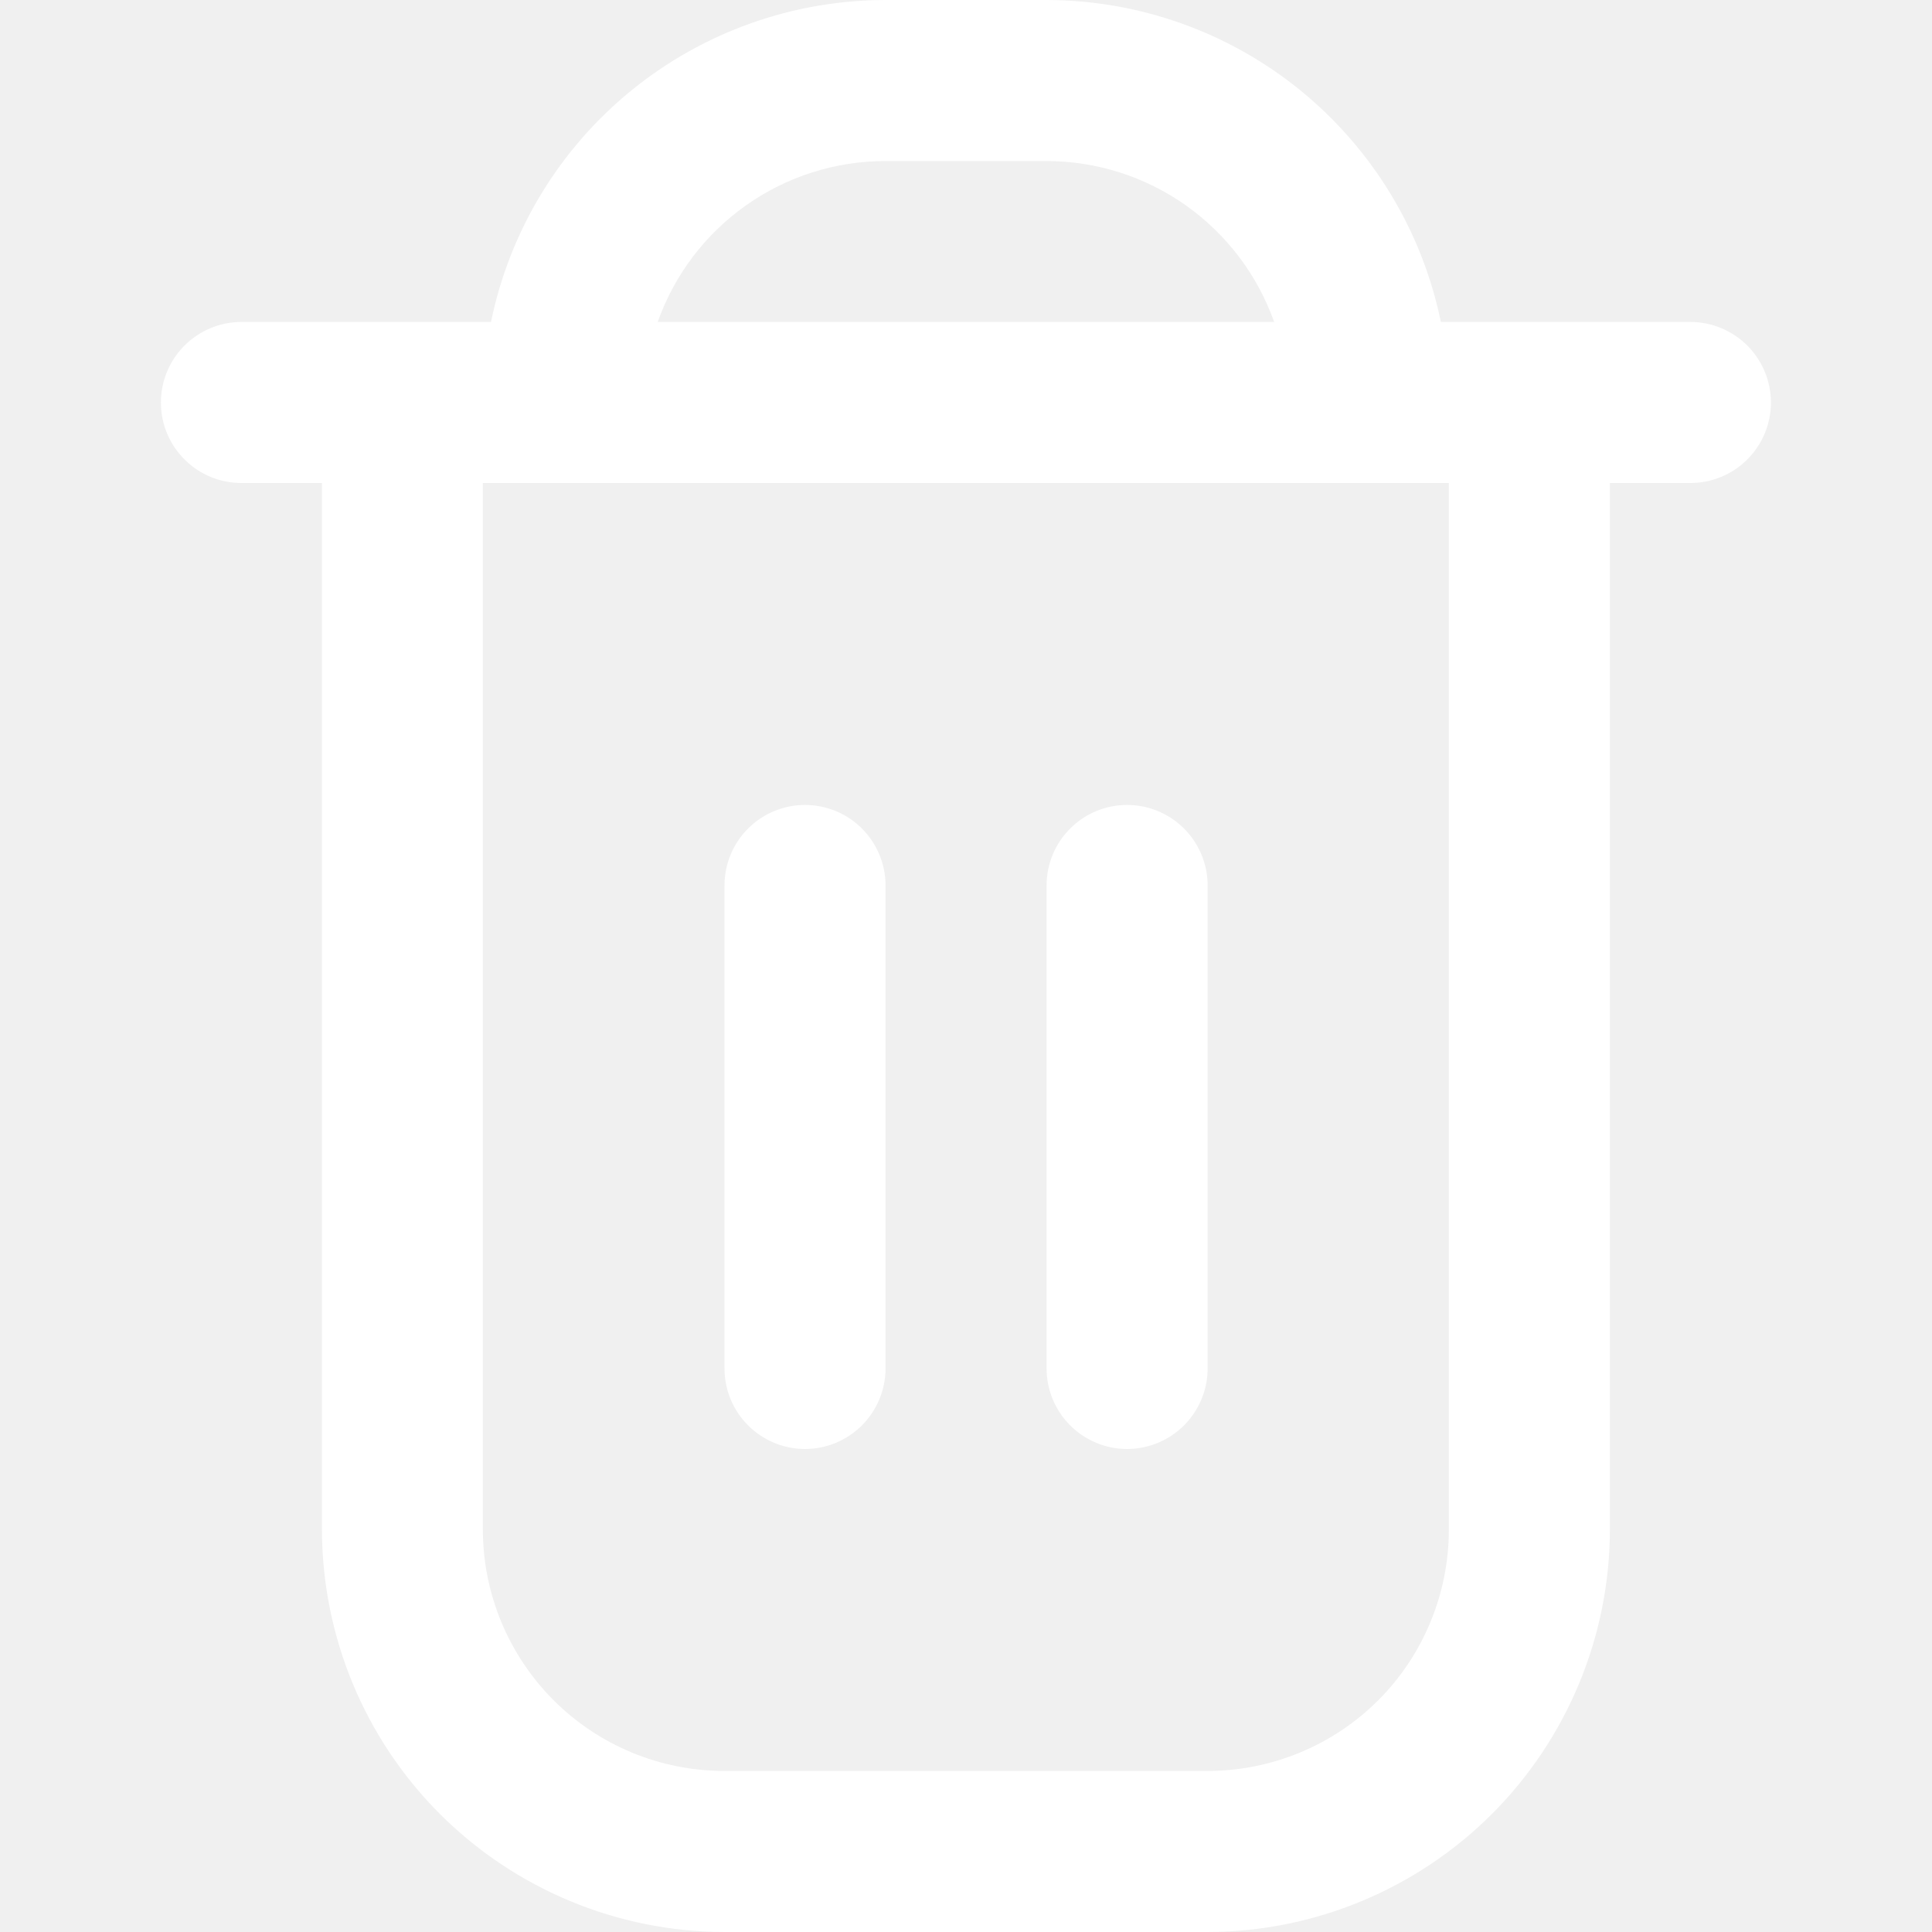
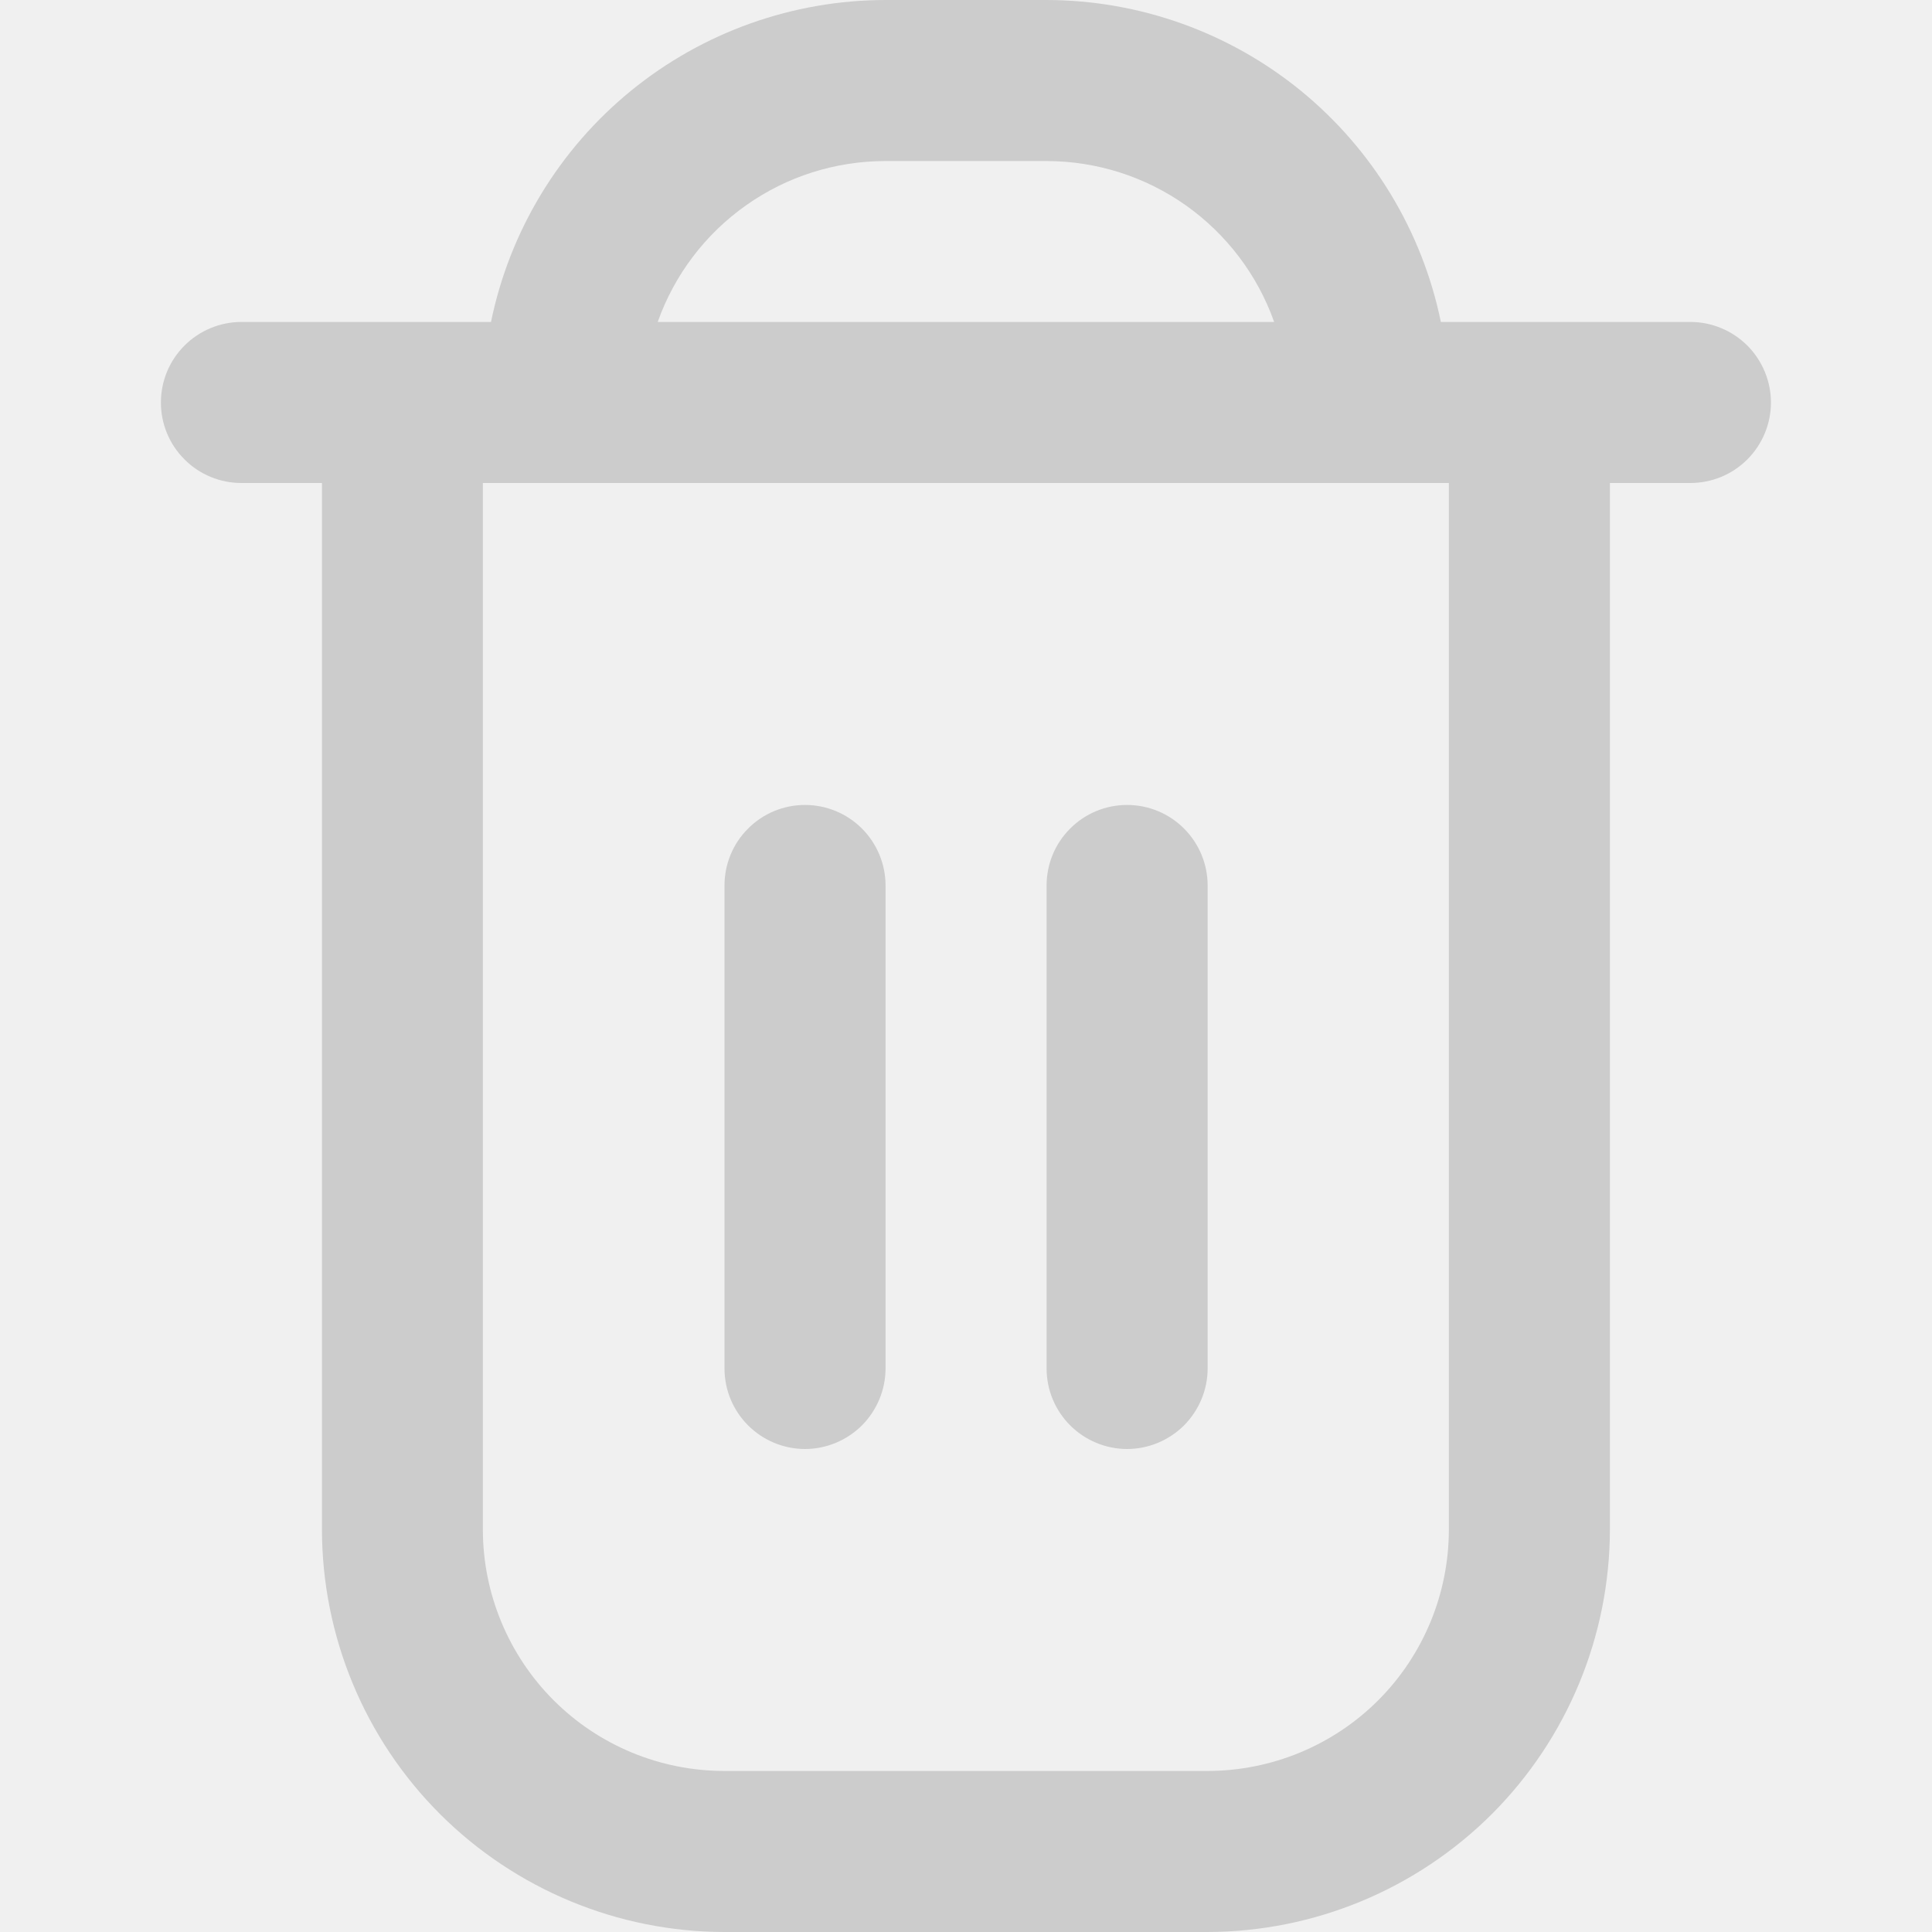
<svg xmlns="http://www.w3.org/2000/svg" width="14" height="14" viewBox="0 0 14 14" fill="none">
  <g clip-path="url(#clip0_149_2392)">
-     <path d="M12.249 2.333H10.441C10.306 1.675 9.947 1.083 9.427 0.658C8.906 0.233 8.255 0.001 7.583 0L6.416 0C5.744 0.001 5.093 0.233 4.572 0.658C4.051 1.083 3.693 1.675 3.558 2.333H1.749C1.595 2.333 1.446 2.395 1.337 2.504C1.227 2.614 1.166 2.762 1.166 2.917C1.166 3.071 1.227 3.22 1.337 3.329C1.446 3.439 1.595 3.5 1.749 3.5H2.333V11.083C2.334 11.857 2.641 12.598 3.188 13.145C3.735 13.691 4.476 13.999 5.249 14H8.749C9.523 13.999 10.264 13.691 10.811 13.145C11.357 12.598 11.665 11.857 11.666 11.083V3.5H12.249C12.404 3.5 12.552 3.439 12.662 3.329C12.771 3.22 12.833 3.071 12.833 2.917C12.833 2.762 12.771 2.614 12.662 2.504C12.552 2.395 12.404 2.333 12.249 2.333ZM6.416 1.167H7.583C7.945 1.167 8.297 1.279 8.593 1.488C8.888 1.697 9.112 1.992 9.233 2.333H4.766C4.887 1.992 5.11 1.697 5.406 1.488C5.701 1.279 6.054 1.167 6.416 1.167ZM10.499 11.083C10.499 11.547 10.315 11.993 9.987 12.321C9.659 12.649 9.213 12.833 8.749 12.833H5.249C4.785 12.833 4.34 12.649 4.012 12.321C3.684 11.993 3.499 11.547 3.499 11.083V3.5H10.499V11.083Z" fill="white" />
-     <path d="M5.833 10.5C5.988 10.5 6.136 10.438 6.246 10.329C6.355 10.219 6.417 10.071 6.417 9.916V6.416C6.417 6.262 6.355 6.113 6.246 6.004C6.136 5.894 5.988 5.833 5.833 5.833C5.679 5.833 5.53 5.894 5.421 6.004C5.311 6.113 5.25 6.262 5.25 6.416V9.916C5.25 10.071 5.311 10.219 5.421 10.329C5.53 10.438 5.679 10.5 5.833 10.5Z" fill="white" />
-     <path d="M8.167 10.5C8.322 10.5 8.47 10.438 8.58 10.329C8.689 10.219 8.751 10.071 8.751 9.916V6.416C8.751 6.262 8.689 6.113 8.58 6.004C8.47 5.894 8.322 5.833 8.167 5.833C8.013 5.833 7.864 5.894 7.755 6.004C7.645 6.113 7.584 6.262 7.584 6.416V9.916C7.584 10.071 7.645 10.219 7.755 10.329C7.864 10.438 8.013 10.5 8.167 10.5Z" fill="white" />
+     <path d="M12.249 2.333H10.441C10.306 1.675 9.947 1.083 9.427 0.658C8.906 0.233 8.255 0.001 7.583 0L6.416 0C5.744 0.001 5.093 0.233 4.572 0.658C4.051 1.083 3.693 1.675 3.558 2.333H1.749C1.595 2.333 1.446 2.395 1.337 2.504C1.227 2.614 1.166 2.762 1.166 2.917C1.166 3.071 1.227 3.22 1.337 3.329C1.446 3.439 1.595 3.5 1.749 3.5H2.333V11.083C2.334 11.857 2.641 12.598 3.188 13.145C3.735 13.691 4.476 13.999 5.249 14H8.749C9.523 13.999 10.264 13.691 10.811 13.145C11.357 12.598 11.665 11.857 11.666 11.083V3.5H12.249C12.404 3.5 12.552 3.439 12.662 3.329C12.771 3.22 12.833 3.071 12.833 2.917C12.833 2.762 12.771 2.614 12.662 2.504C12.552 2.395 12.404 2.333 12.249 2.333ZM6.416 1.167H7.583C7.945 1.167 8.297 1.279 8.593 1.488C8.888 1.697 9.112 1.992 9.233 2.333H4.766C4.887 1.992 5.11 1.697 5.406 1.488C5.701 1.279 6.054 1.167 6.416 1.167ZM10.499 11.083C10.499 11.547 10.315 11.993 9.987 12.321C9.659 12.649 9.213 12.833 8.749 12.833H5.249C4.785 12.833 4.34 12.649 4.012 12.321C3.684 11.993 3.499 11.547 3.499 11.083V3.5H10.499V11.083Z" fill="#ccc" />
+     <path d="M5.833 10.5C5.988 10.5 6.136 10.438 6.246 10.329C6.355 10.219 6.417 10.071 6.417 9.916V6.416C6.417 6.262 6.355 6.113 6.246 6.004C6.136 5.894 5.988 5.833 5.833 5.833C5.679 5.833 5.53 5.894 5.421 6.004C5.311 6.113 5.25 6.262 5.25 6.416V9.916C5.25 10.071 5.311 10.219 5.421 10.329C5.53 10.438 5.679 10.5 5.833 10.5Z" fill="#ccc" />
+     <path d="M8.167 10.5C8.322 10.5 8.47 10.438 8.58 10.329C8.689 10.219 8.751 10.071 8.751 9.916V6.416C8.751 6.262 8.689 6.113 8.58 6.004C8.47 5.894 8.322 5.833 8.167 5.833C8.013 5.833 7.864 5.894 7.755 6.004C7.645 6.113 7.584 6.262 7.584 6.416V9.916C7.584 10.071 7.645 10.219 7.755 10.329C7.864 10.438 8.013 10.5 8.167 10.5Z" fill="#ccc" />
  </g>
  <defs>
    <clipPath id="clip0_149_2392">
-       <rect width="14" height="14" fill="white" />
+       <rect width="14" height="14" fill="#ccc" />
    </clipPath>
  </defs>
</svg>
